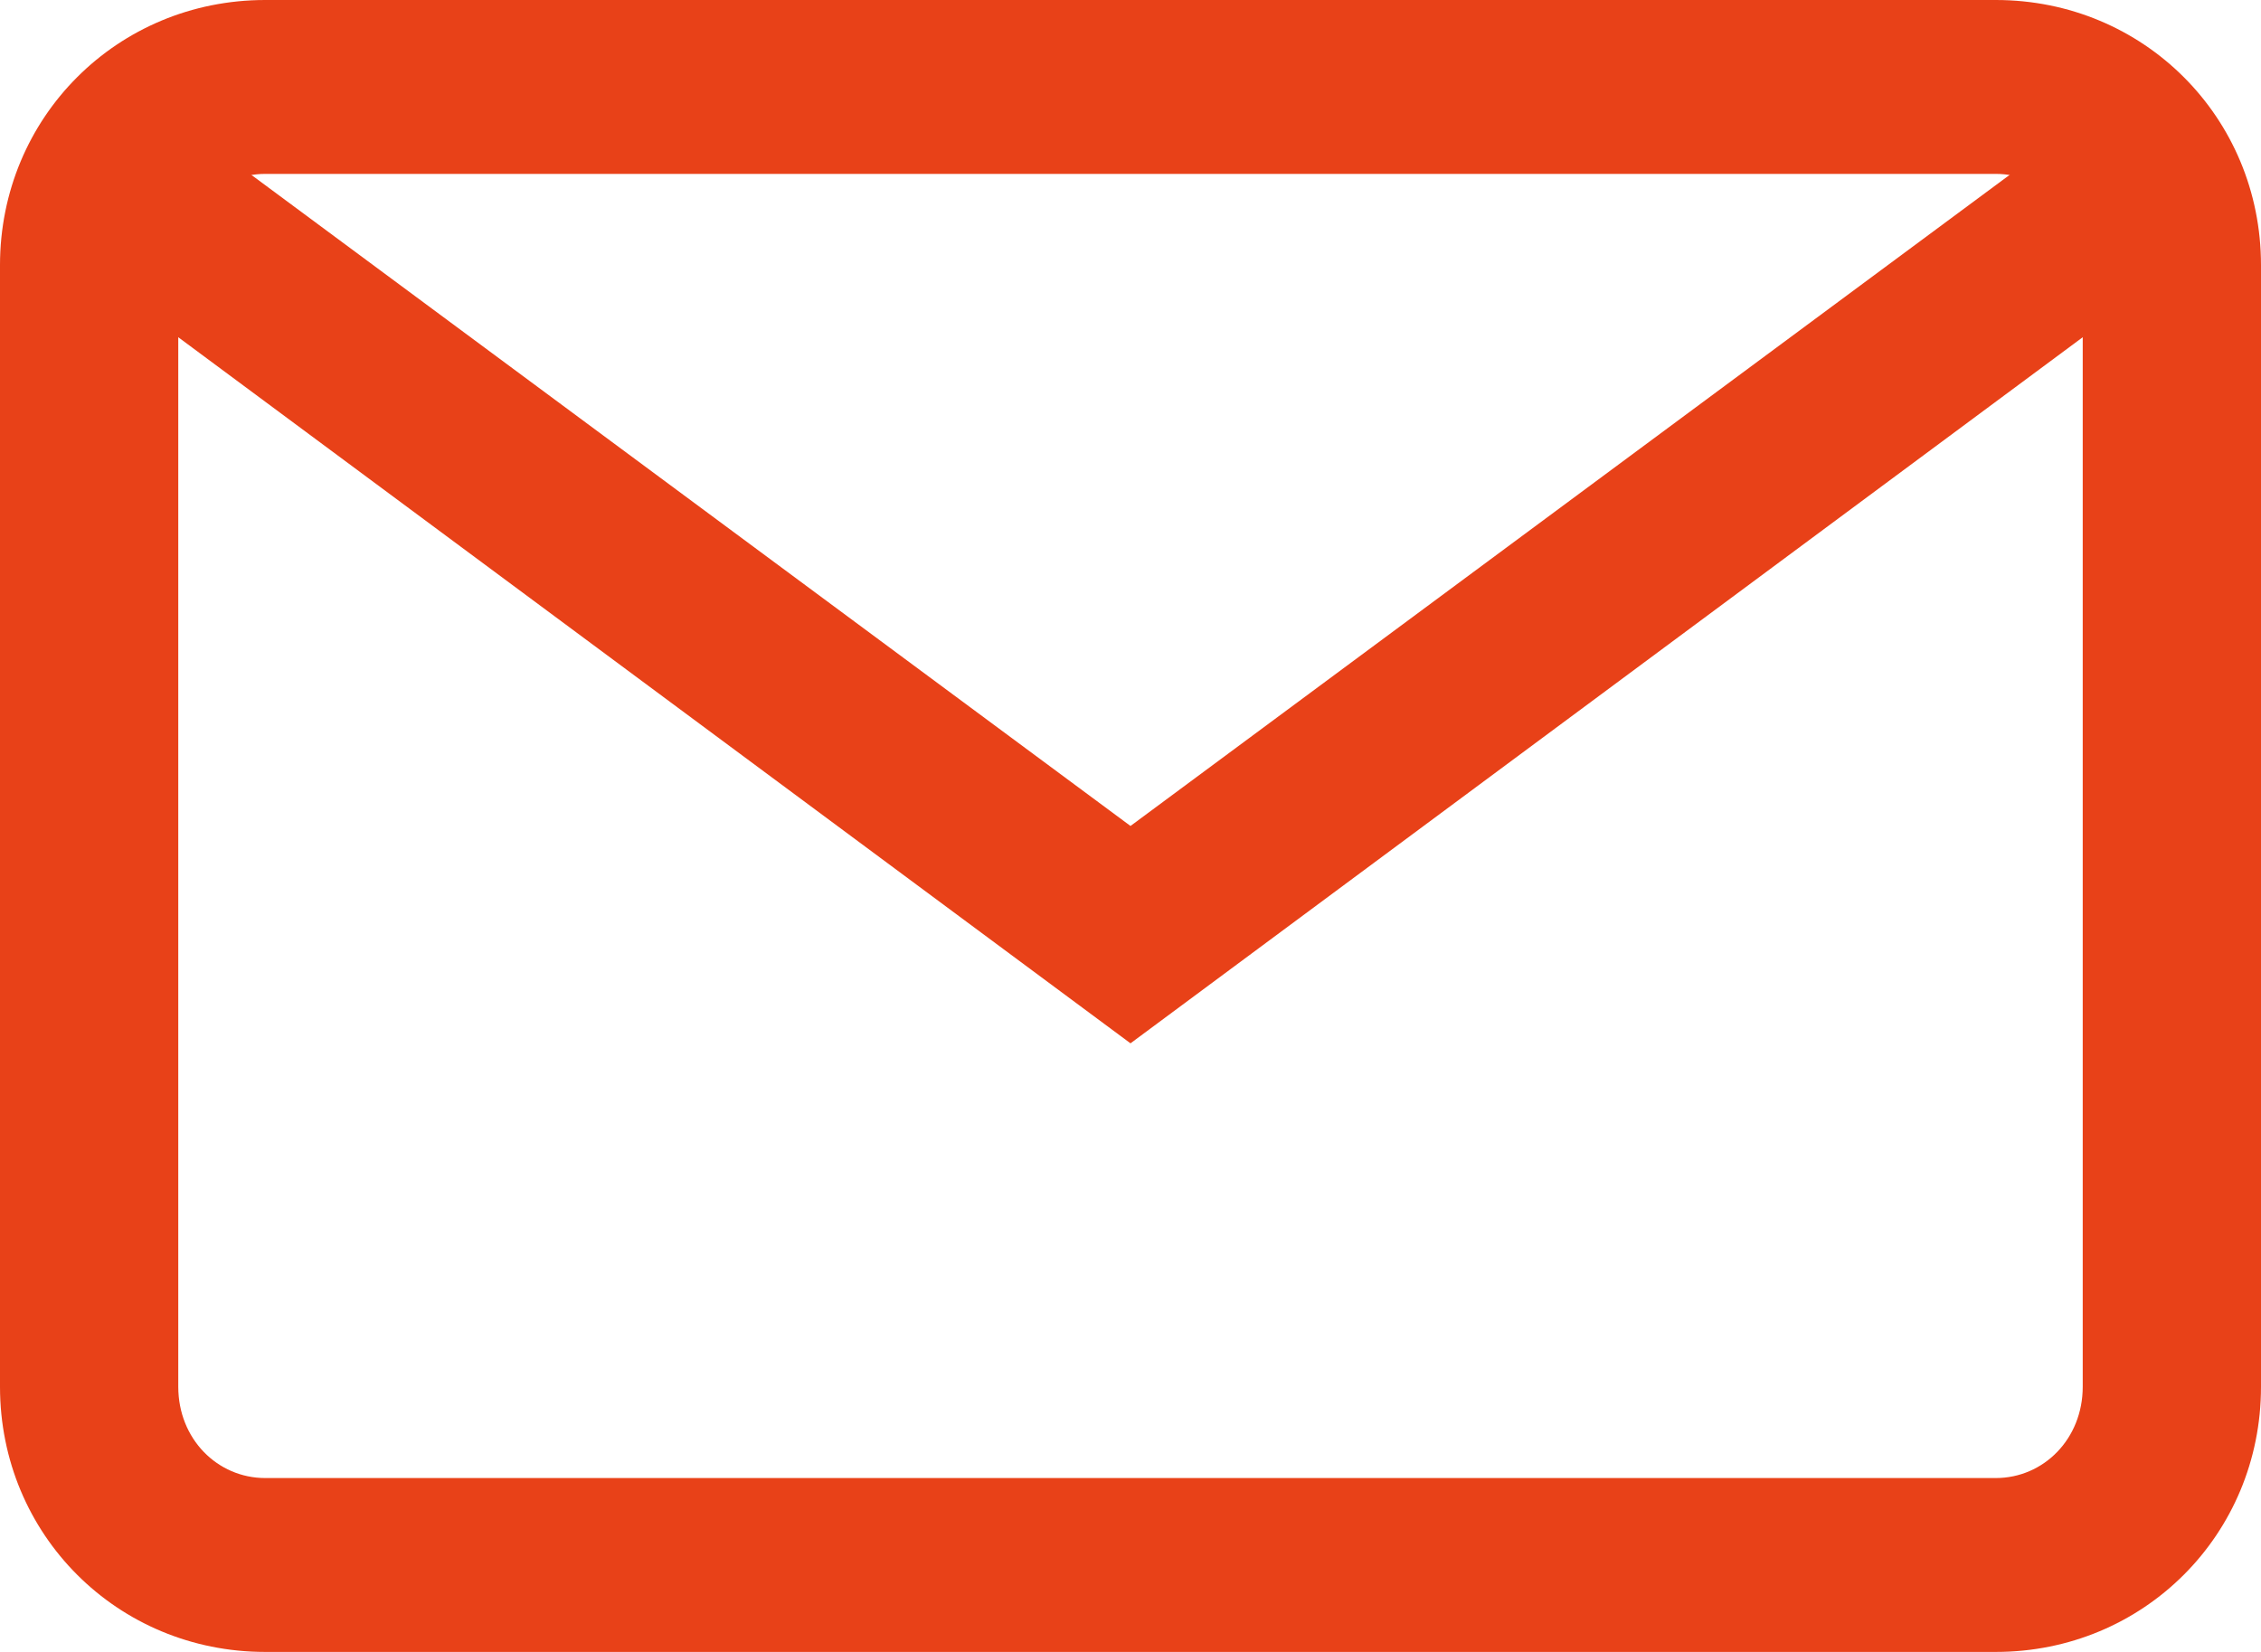
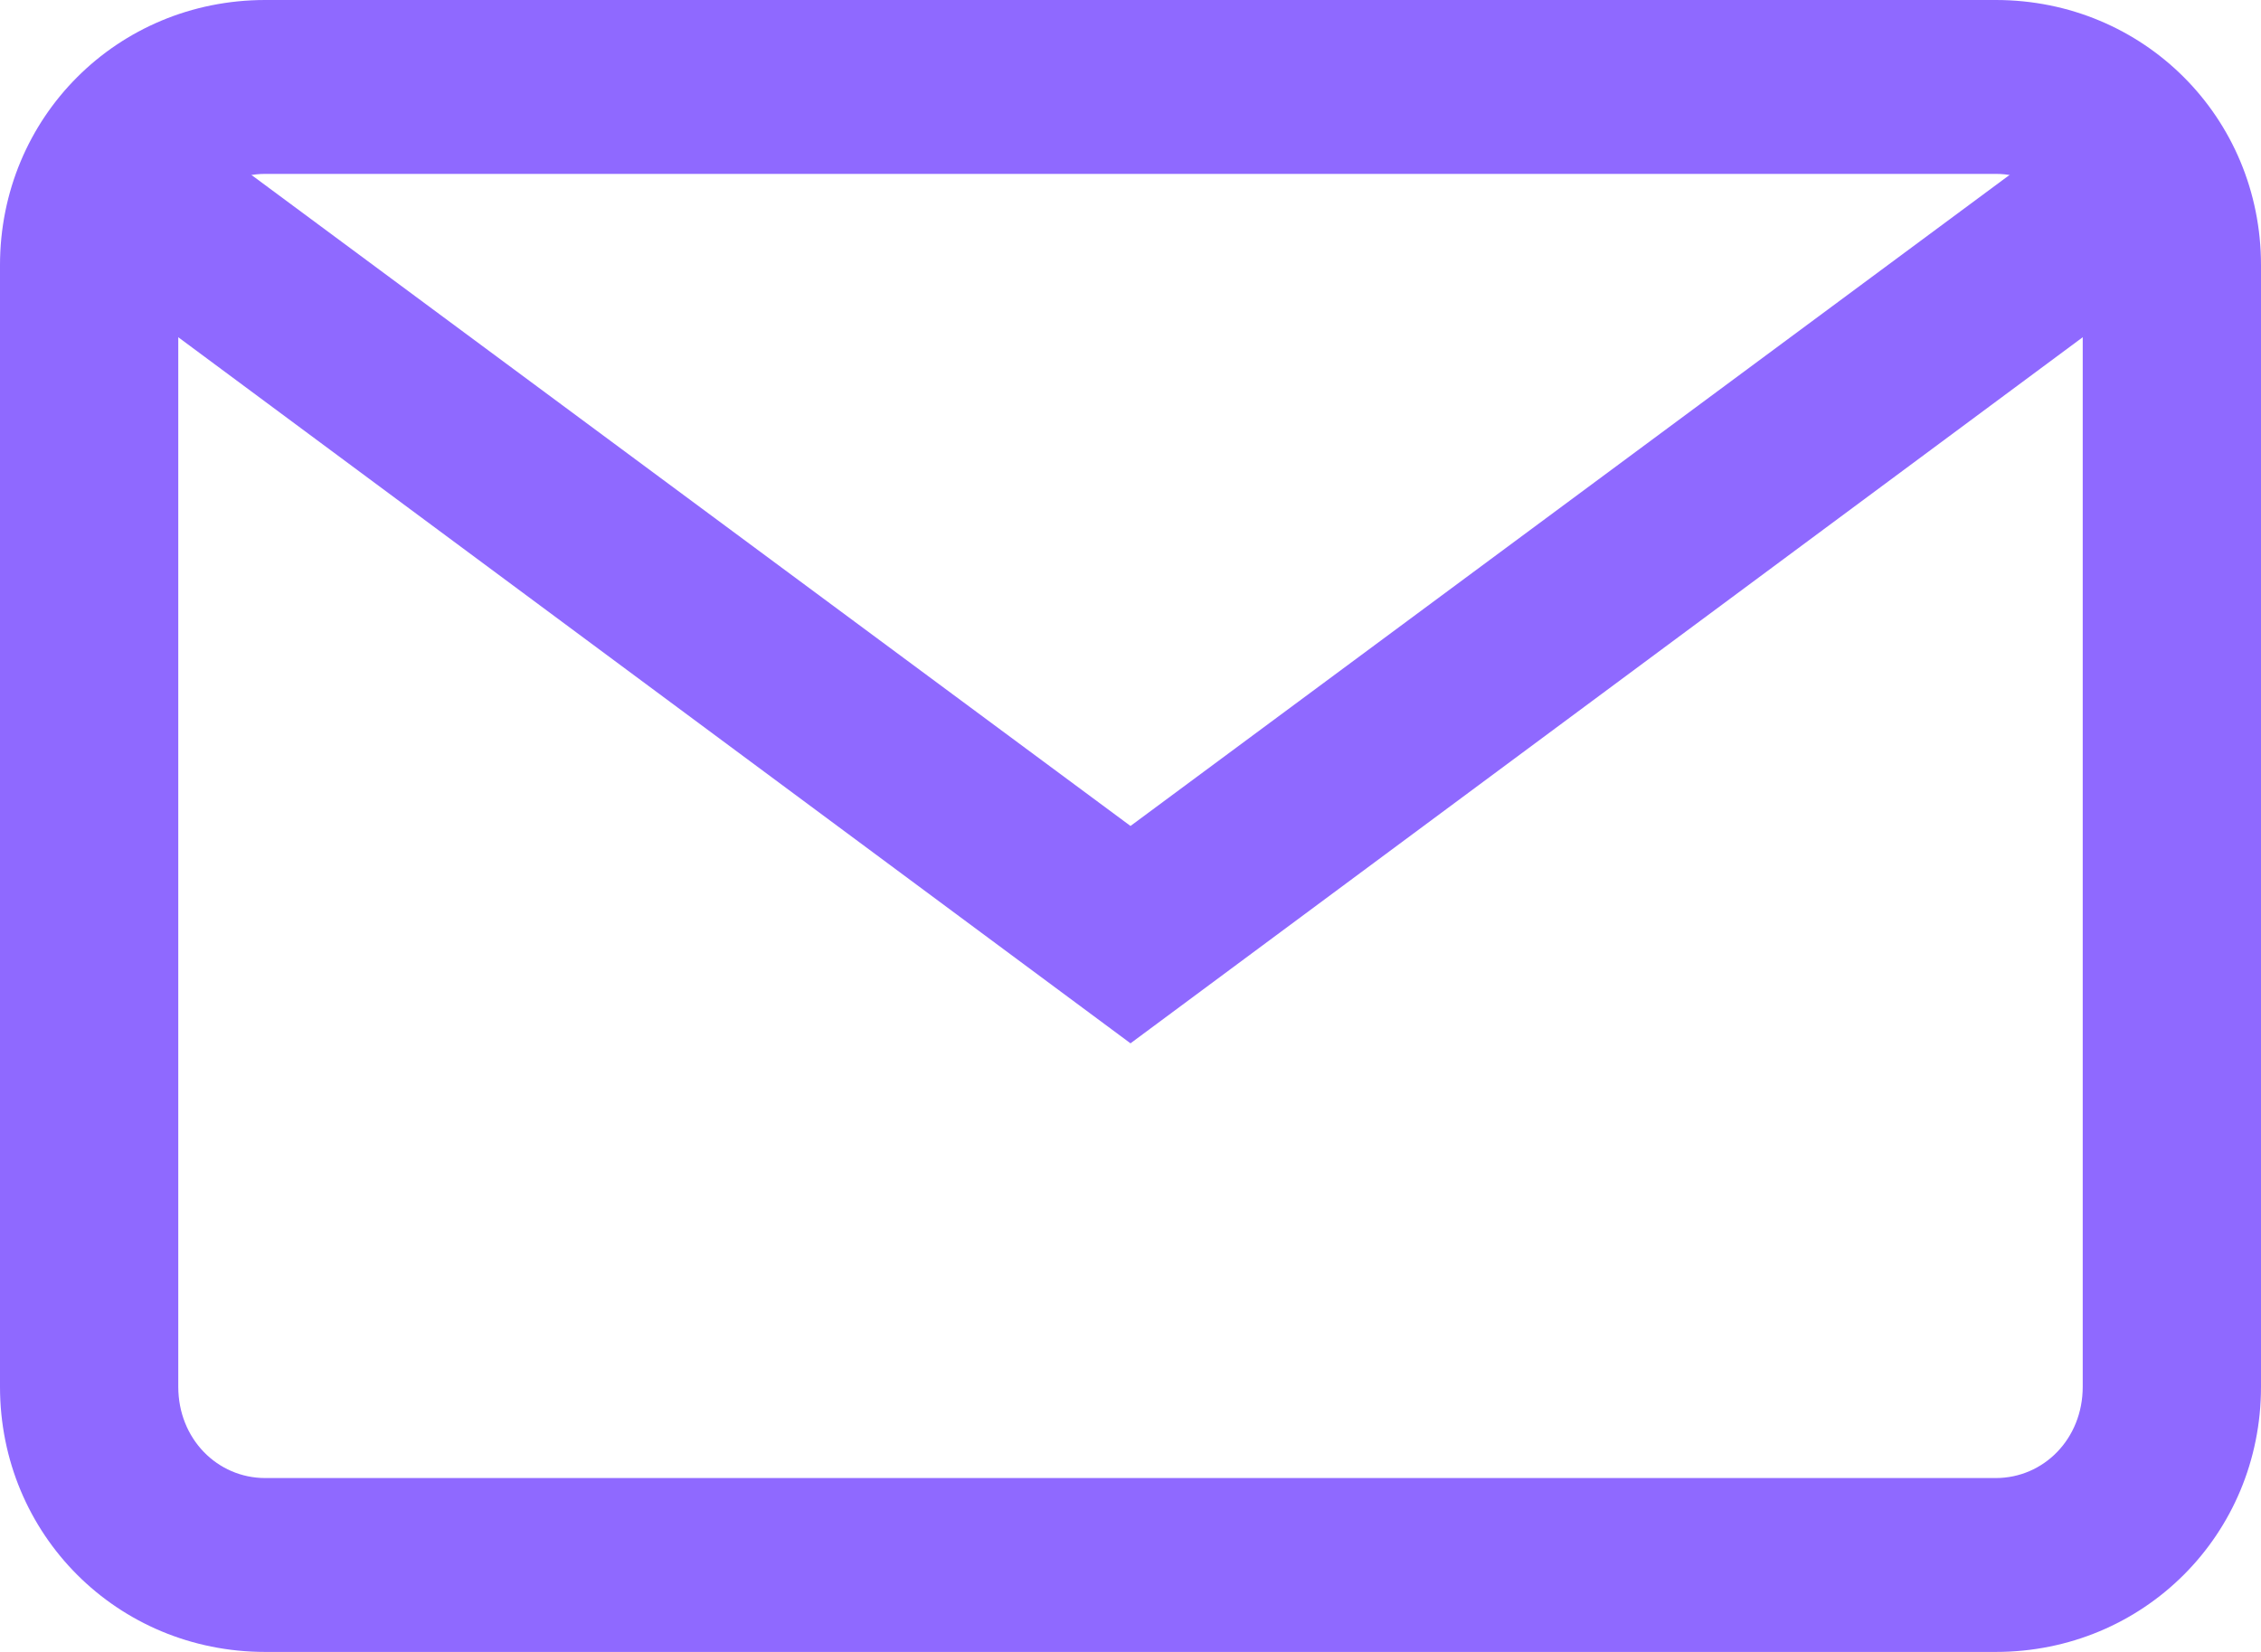
<svg xmlns="http://www.w3.org/2000/svg" width="52" height="38" viewBox="0 0 52 38">
  <g fill="none">
-     <g fill="#E84118">
+     <g fill="#8F69FF">
      <g transform="translate(-901 -545)translate(830 545)translate(71 0)">
        <path d="M45.9 0L6.1 0C2.7 0 0 2.7 0 6.1L0 31.9C0 35.3 2.7 38 6.1 38L45.9 38C49.3 38 52 35.3 52 31.9L52 6.1C52 2.7 49.3 0 45.9 0ZM47.9 31.9C47.9 33.1 47 34 45.9 34L6.1 34C5 34 4.1 33.1 4.1 31.9L4.1 6.1C4.1 4.9 5 4 6.1 4L45.9 4C47 4 47.9 4.9 47.9 6.1L47.9 31.9Z" />
        <polygon points="47.6 3 26 19 4.4 3 2 6.2 26 24 50 6.2" />
      </g>
    </g>
  </g>
</svg>
